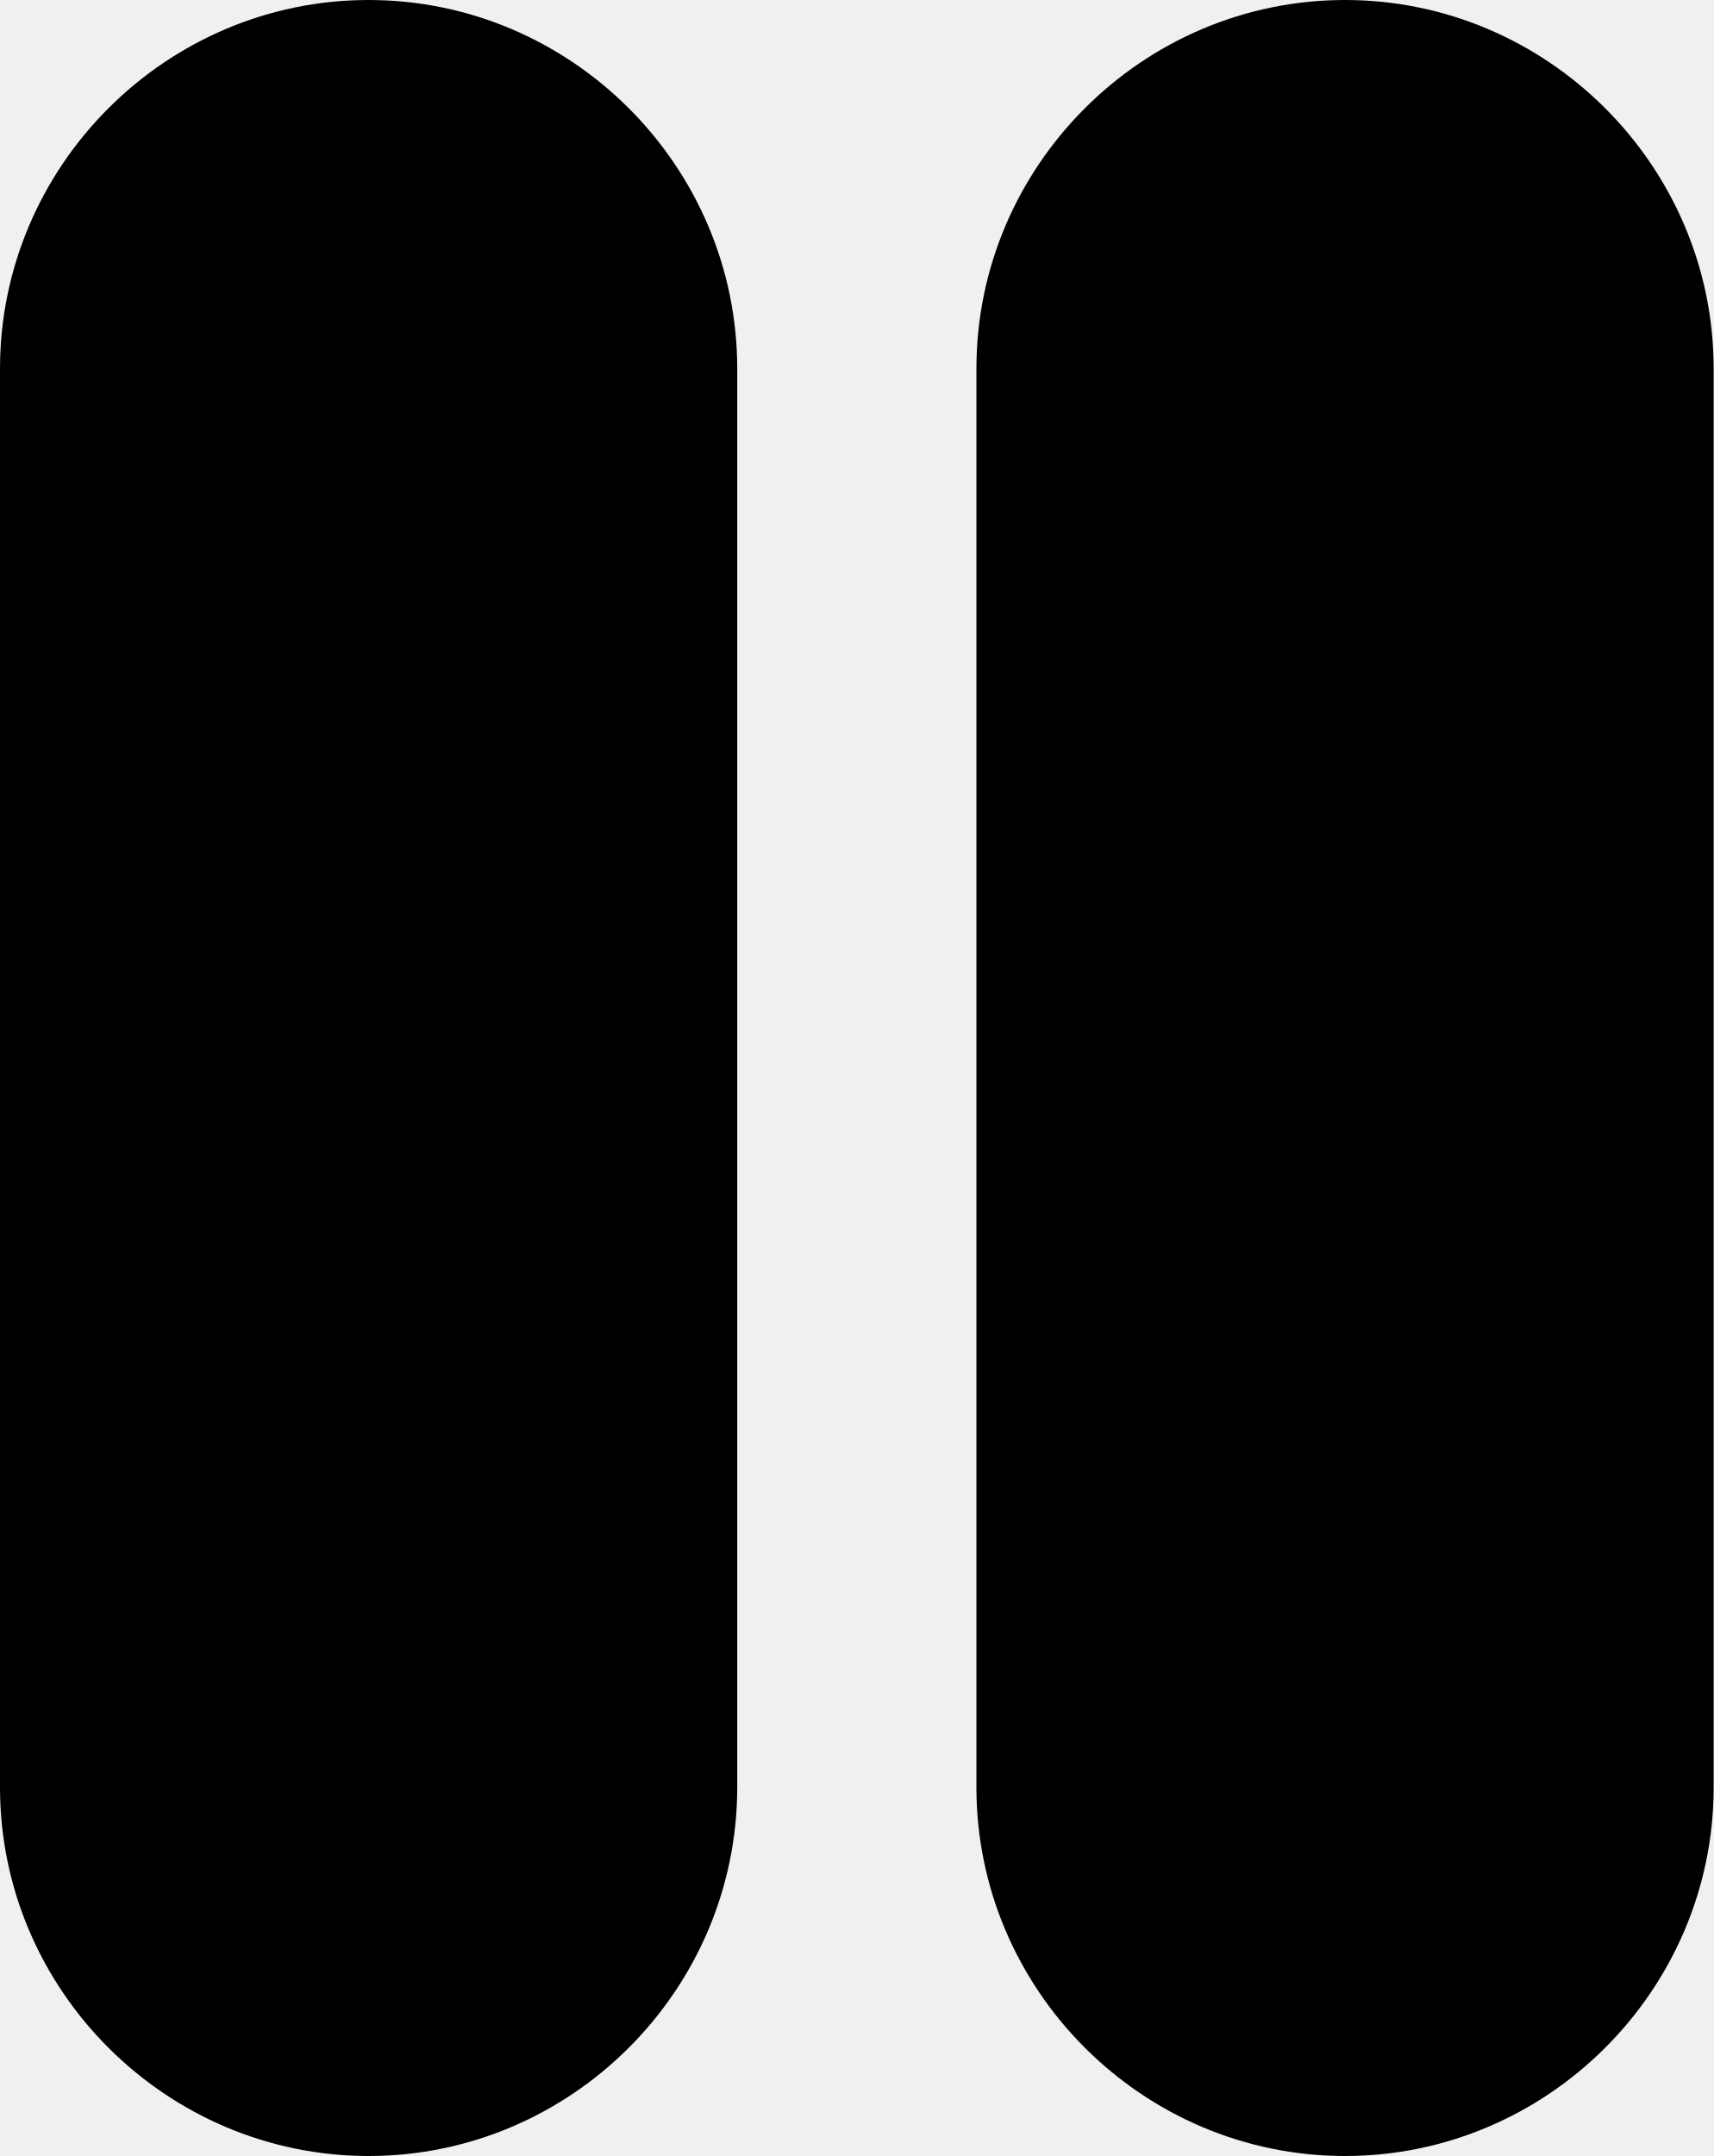
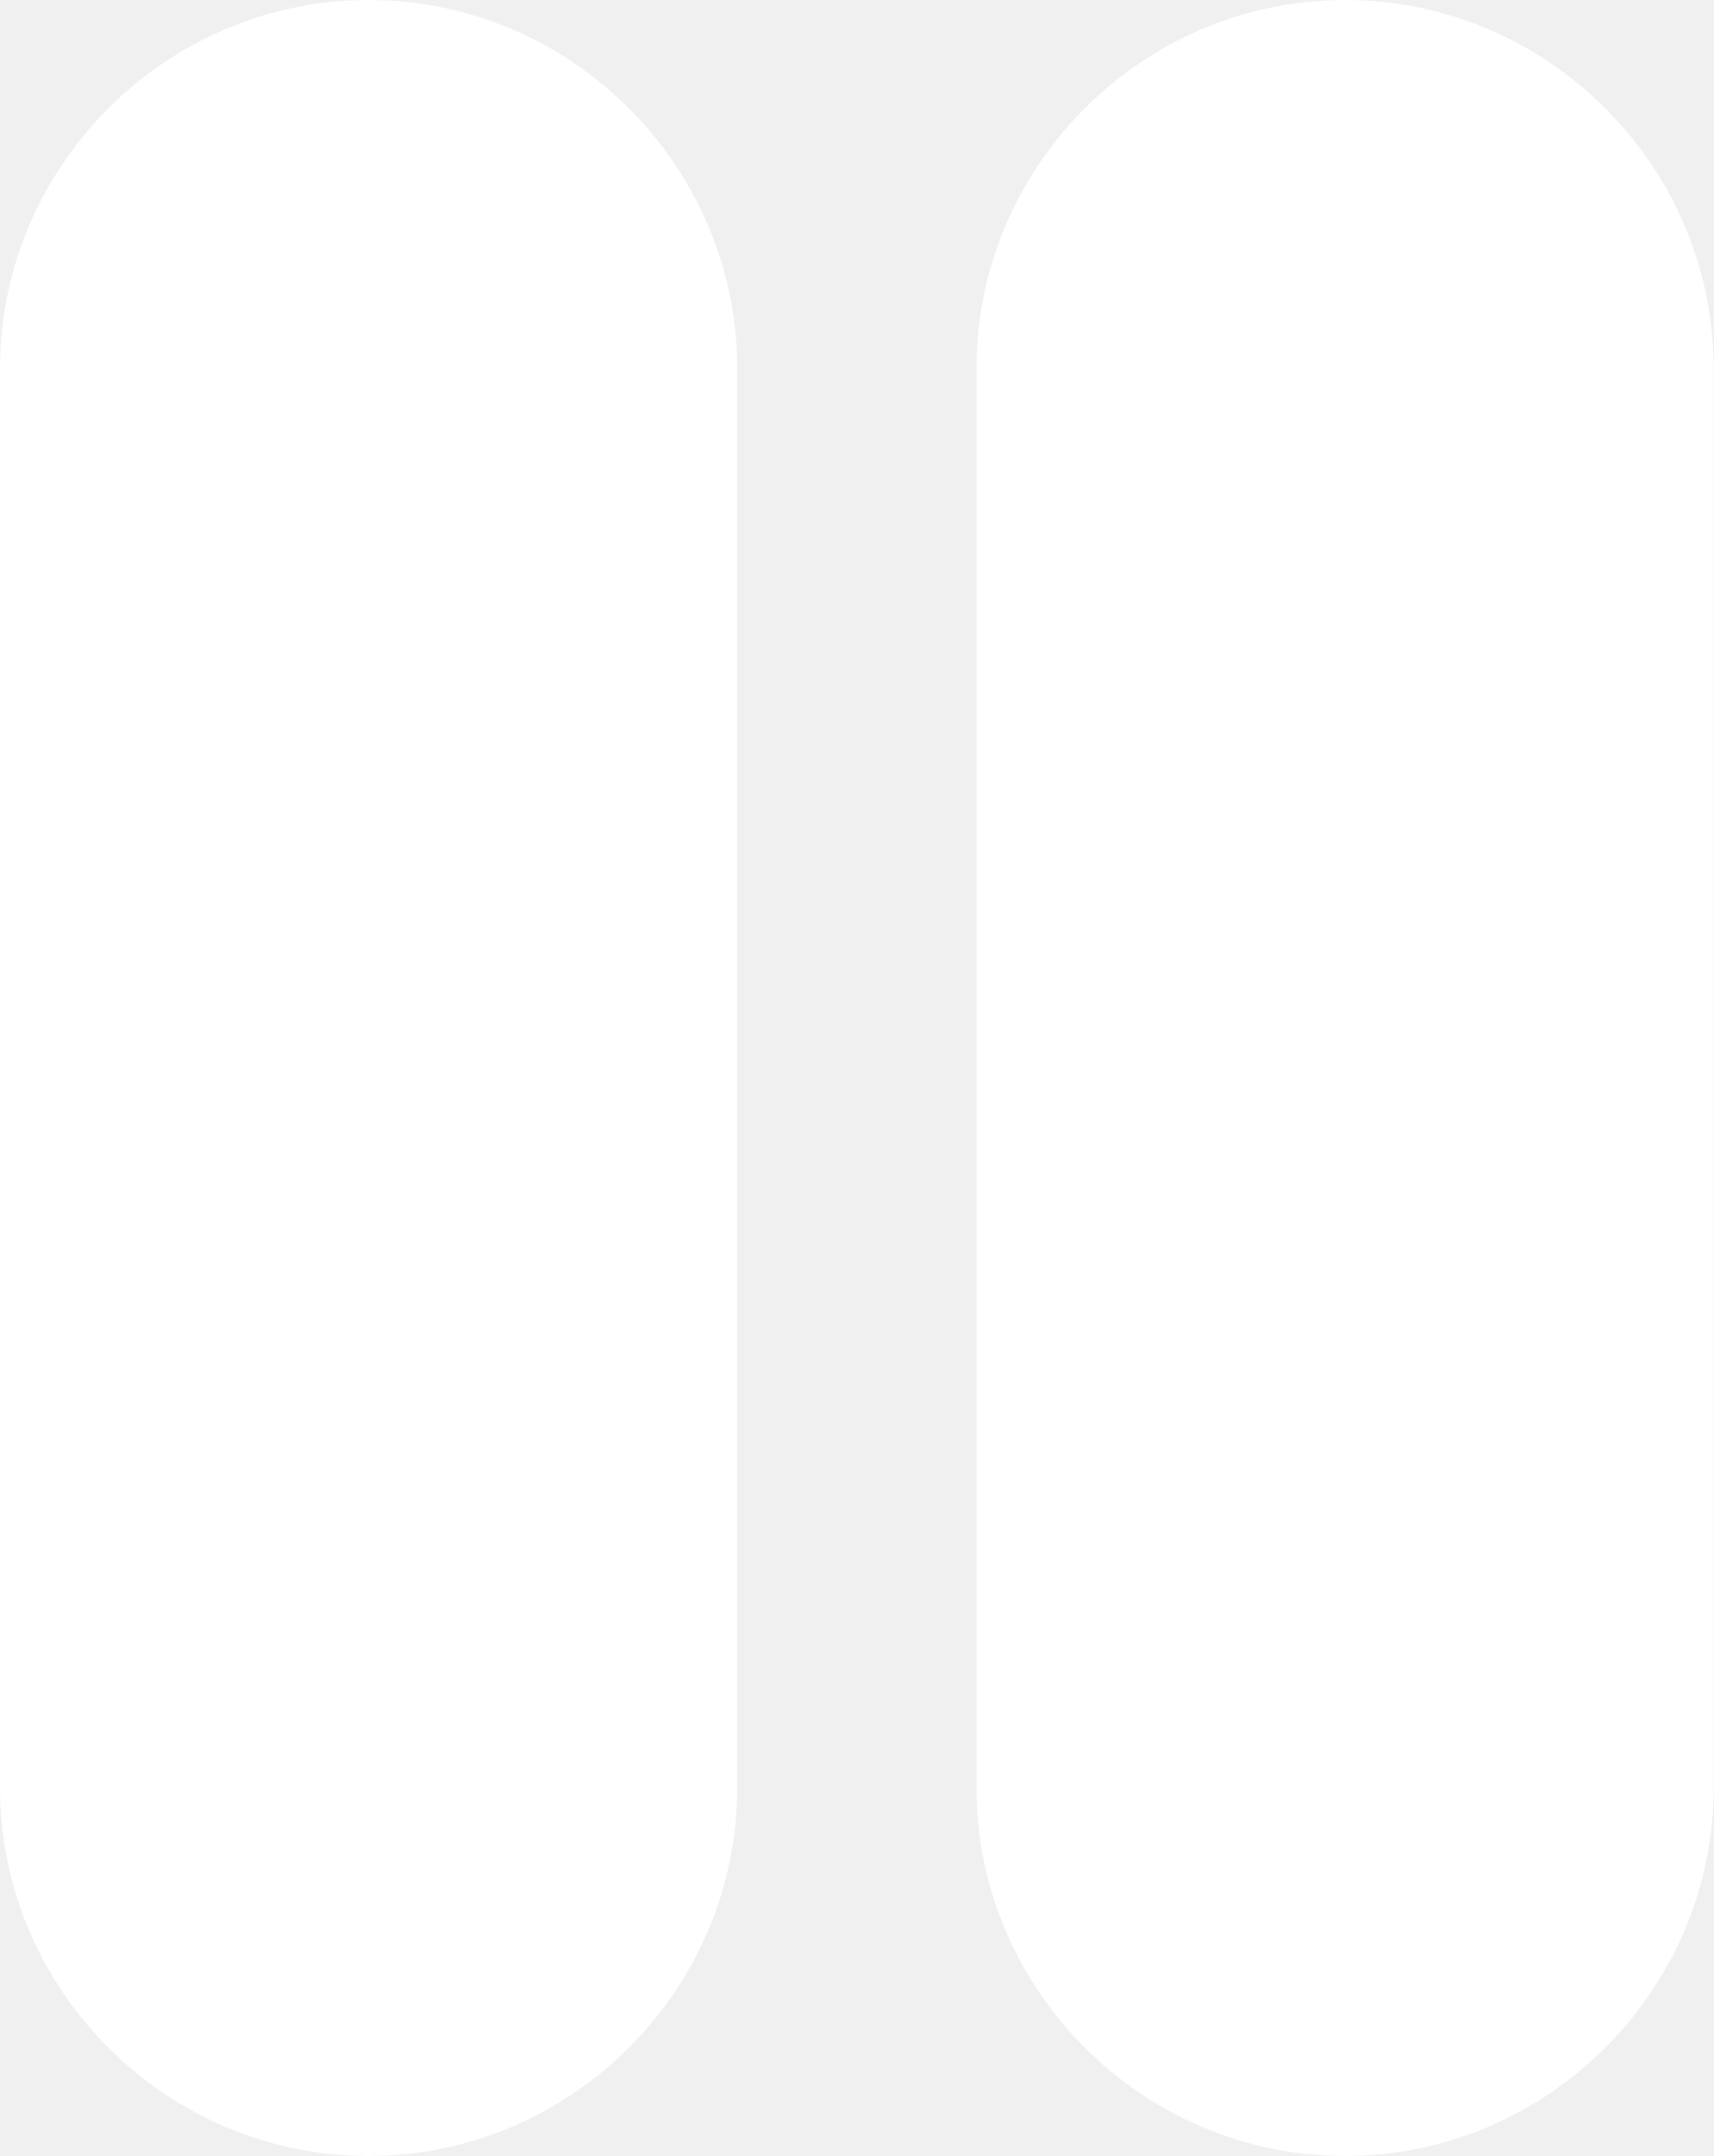
<svg xmlns="http://www.w3.org/2000/svg" width="609px" height="766px" viewBox="0 0 609 766" version="1.1">
  <g id="Page-1" stroke="none" stroke-width="1" fill="none" fill-rule="evenodd">
-     <g id="noun_pause_1948231" fill="#000000">
-       <g id="Group">
-         <path d="M131,0 C203,0 262,59 262,131 L262,635 C262,707 203,766 131,766 C59,766 0,707 0,635 L0,131 C0,59 59,0 131,0 Z" id="Path" />
-         <path d="M478,0 C550,0 609,59 609,131 L609,635 C609,707 550,766 478,766 C406,766 347,707 347,635 L347,131 C347,59 406,0 478,0 Z" id="Path" />
-       </g>
+     <g id="pause-icon" fill="#FFFFFF" fill-rule="nonzero">
+       <path d="M131,0 C203,0 262,59 262,131 L262,635 C262,707 203,766 131,766 C59,766 0,707 0,635 L0,131 C0,59 59,0 131,0 Z" id="Path" />
+       <path d="M478,0 C550,0 609,59 609,131 L609,635 C609,707 550,766 478,766 C406,766 347,707 347,635 L347,131 C347,59 406,0 478,0 Z" id="Path" />
    </g>
  </g>
</svg>
